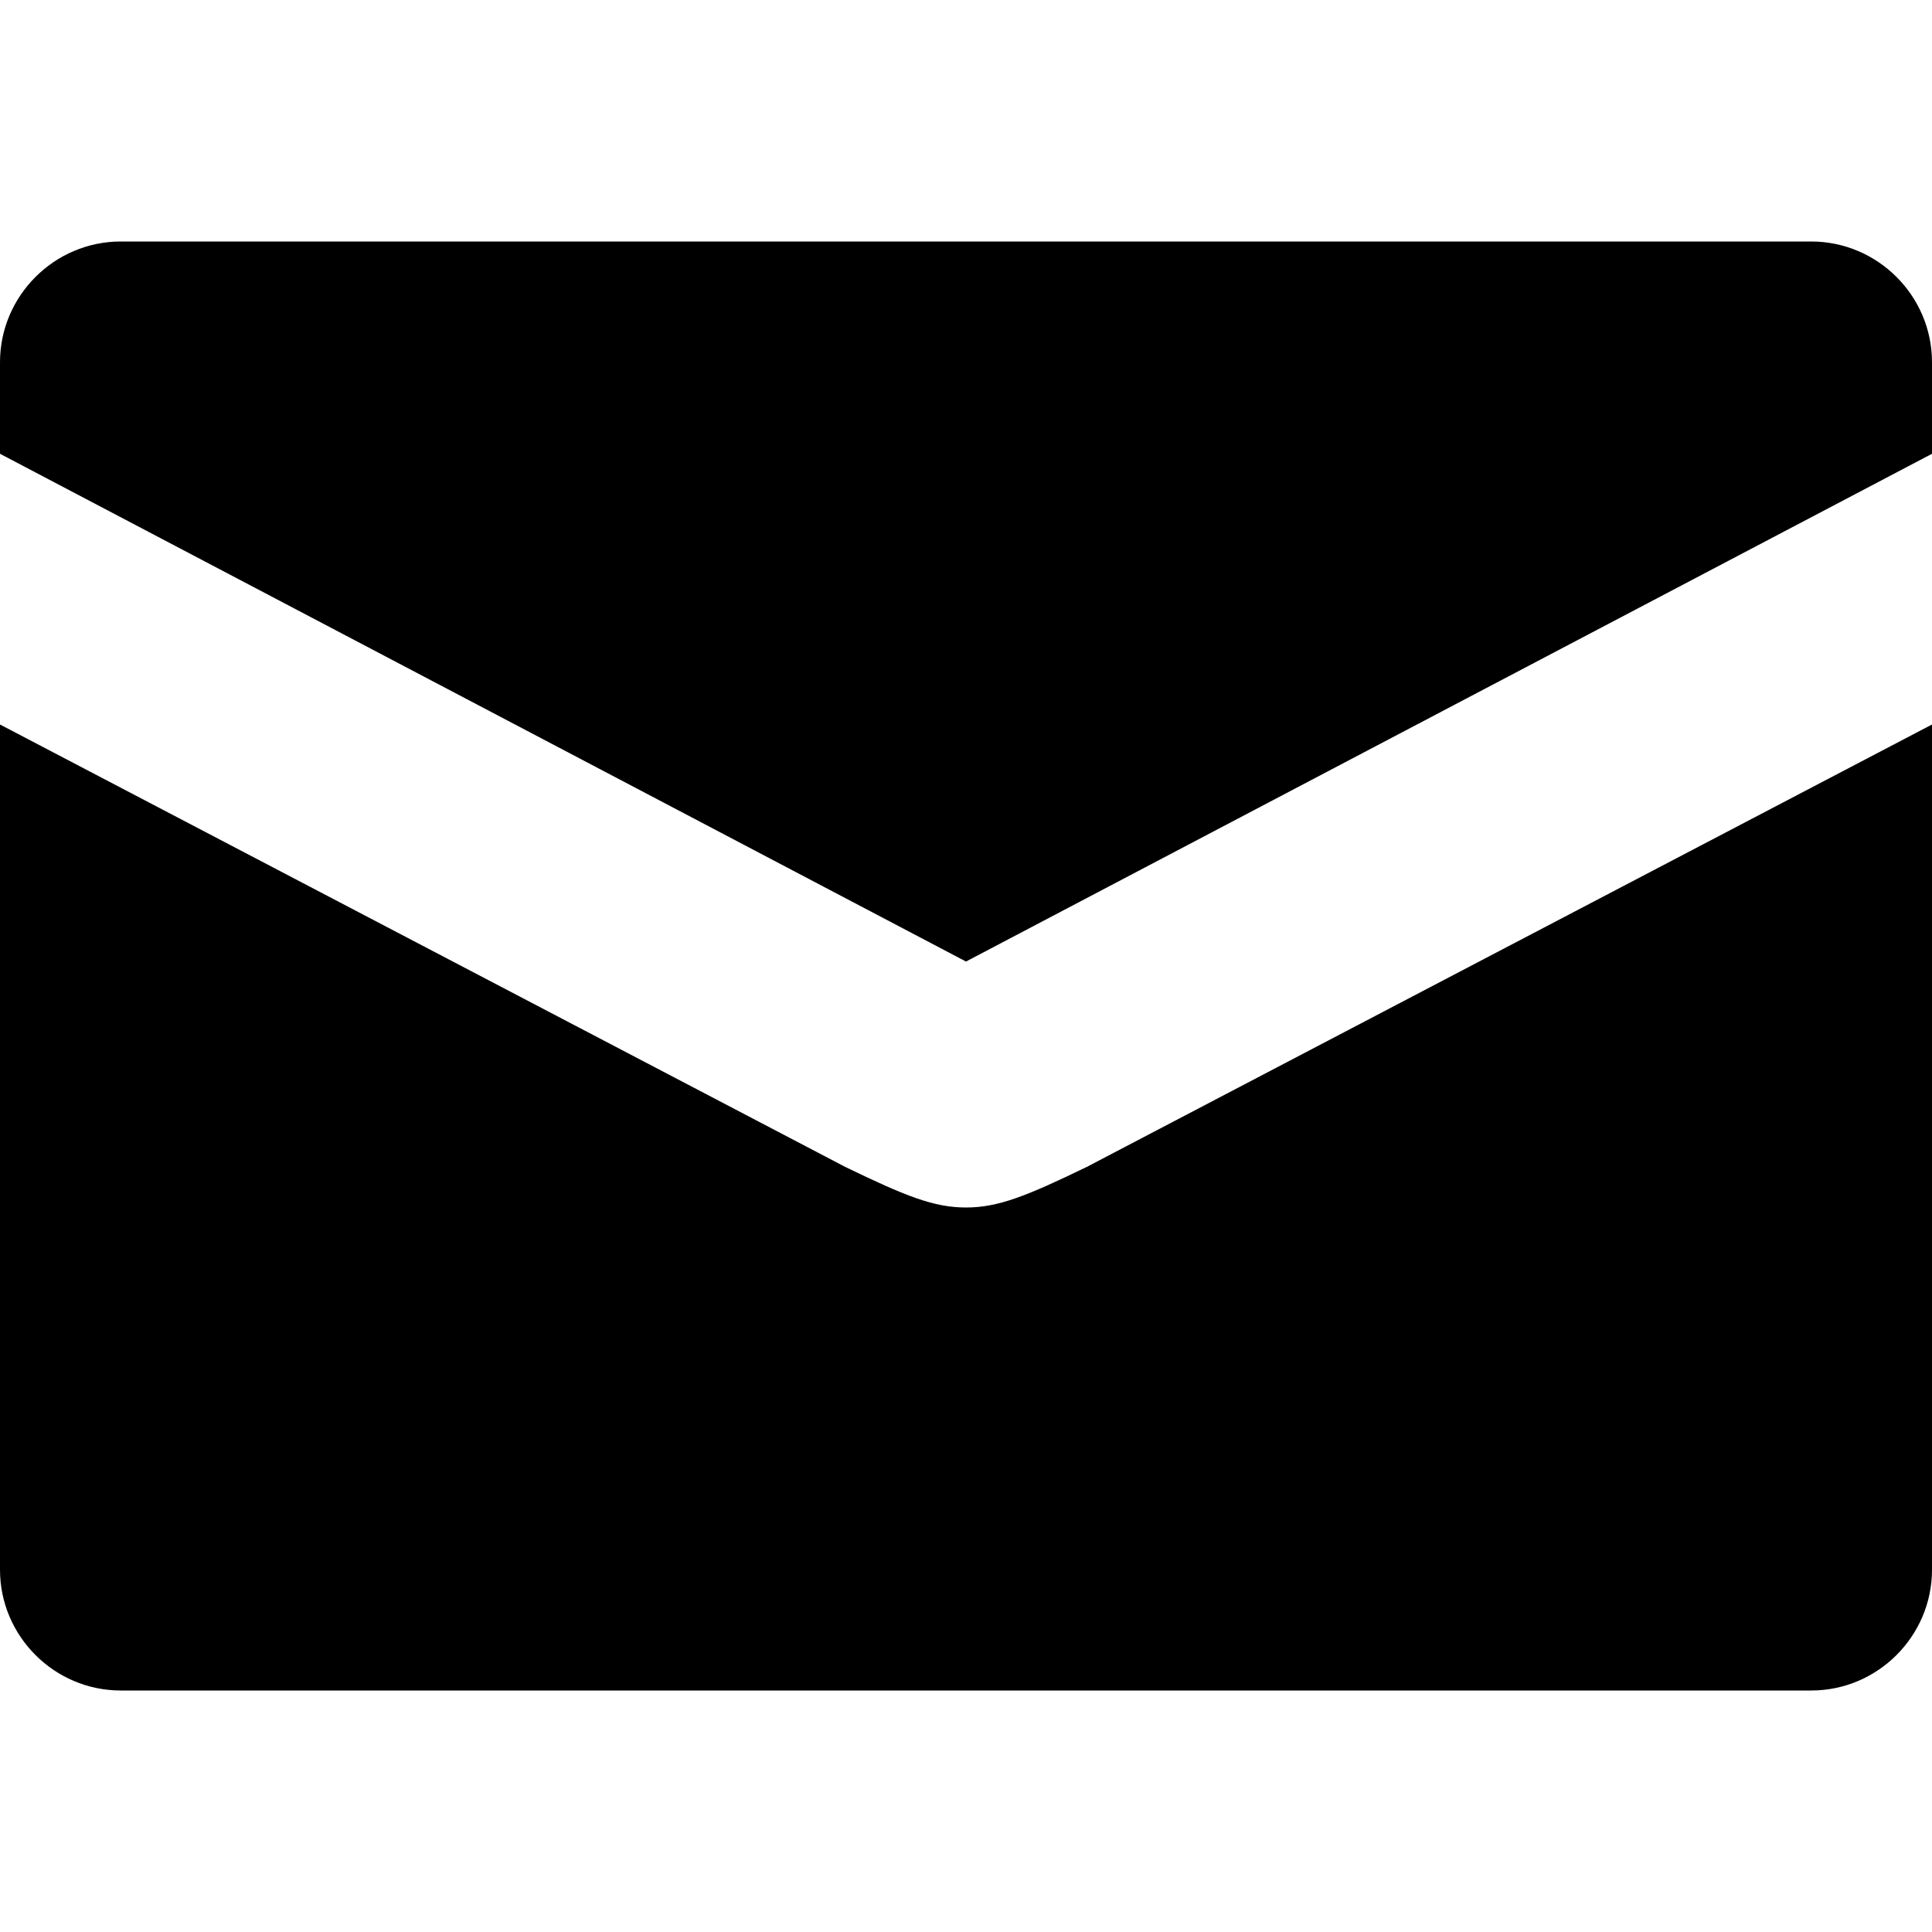
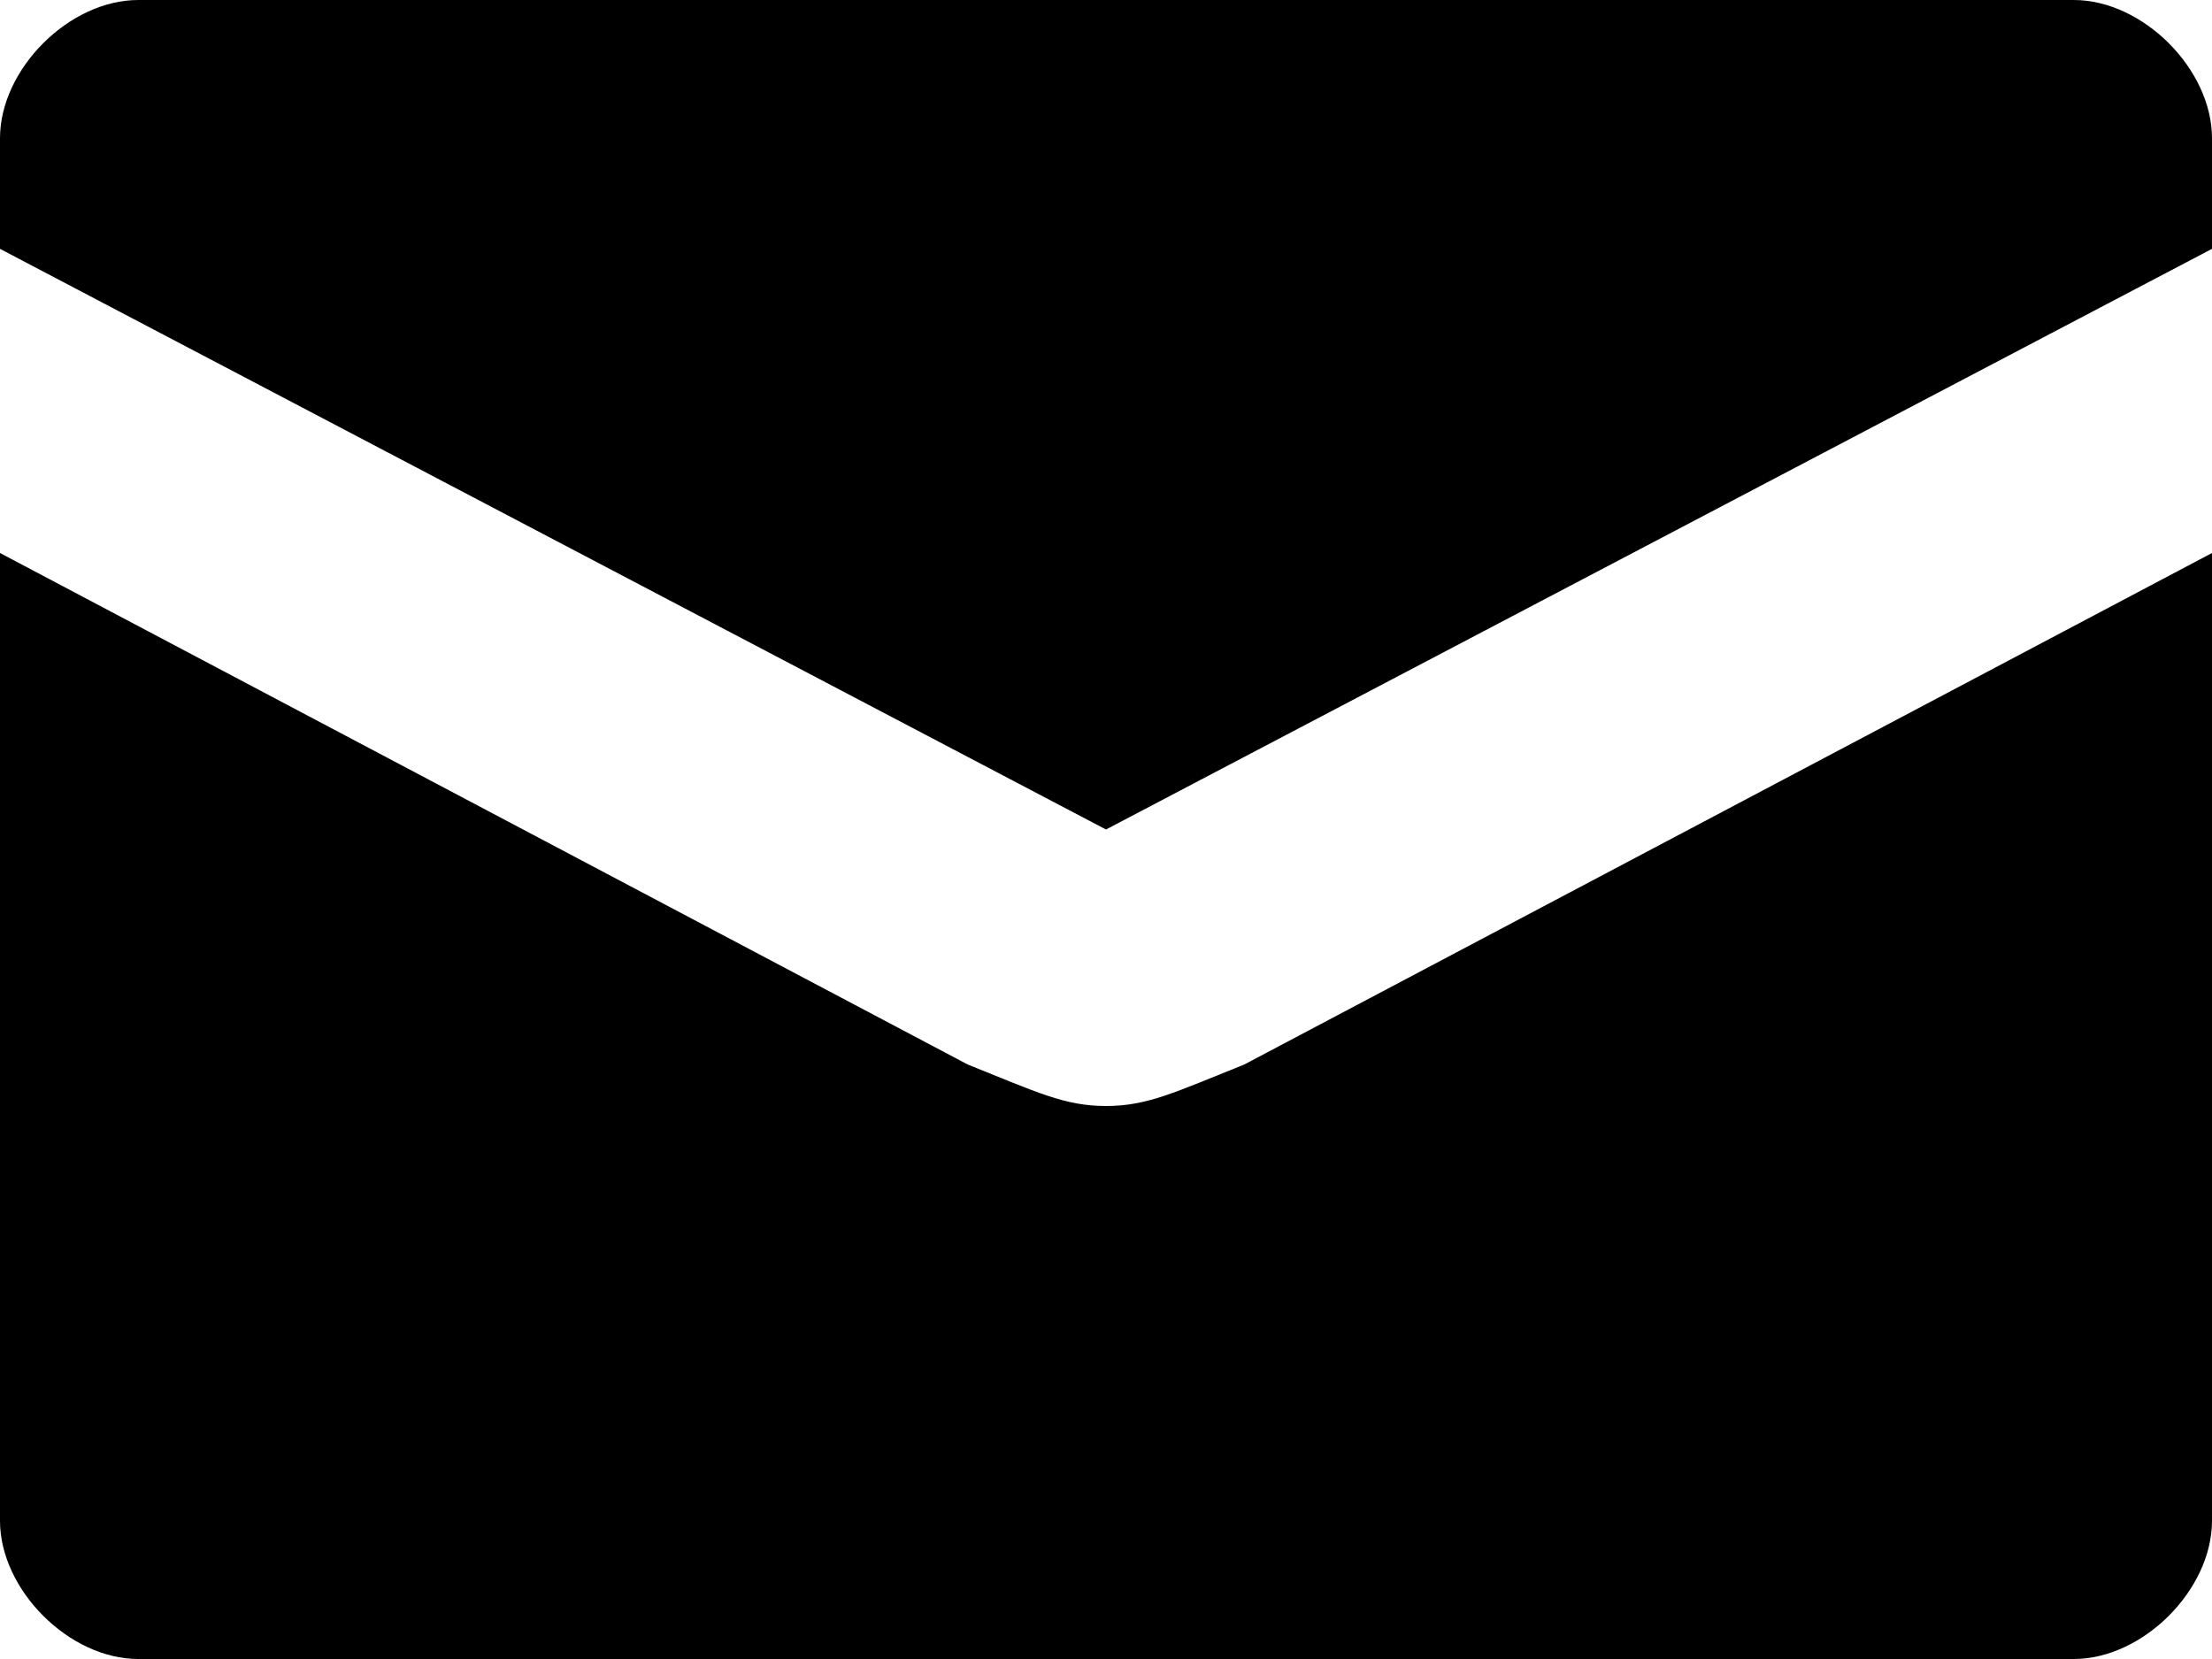
- <svg xmlns="http://www.w3.org/2000/svg" version="1.1" id="Layer_1" x="0px" y="0px" width="16px" height="16px" viewBox="0 0 16 16" enable-background="new 0 0 16 16" xml:space="preserve">
-   <path d="M8,10c-0.266,0-0.5-0.094-1-0.336L0,6v7c0,0.55,0.45,1,1,1h14c0.55,0,1-0.45,1-1V6L9,9.664C8.5,9.906,8.266,10,8,10z M15,2 H1C0.45,2,0,2.45,0,3v0.758l8,4.205l8-4.205V3C16,2.45,15.55,2,15,2z" />
+ <svg xmlns="http://www.w3.org/2000/svg" width="16" height="12" viewBox="0 0 16 12" fill="none">
+   <path d="M8 8C7.7 8 7.5 7.9 7 7.7L0 4V11C0 11.5 0.5 12 1 12H15C15.5 12 16 11.5 16 11V4L9 7.7C8.5 7.9 8.3 8 8 8ZM15 0H1C0.5 0 0 0.5 0 1V1.8L8 6L16 1.8V1C16 0.5 15.5 0 15 0Z" fill="black" />
</svg>
